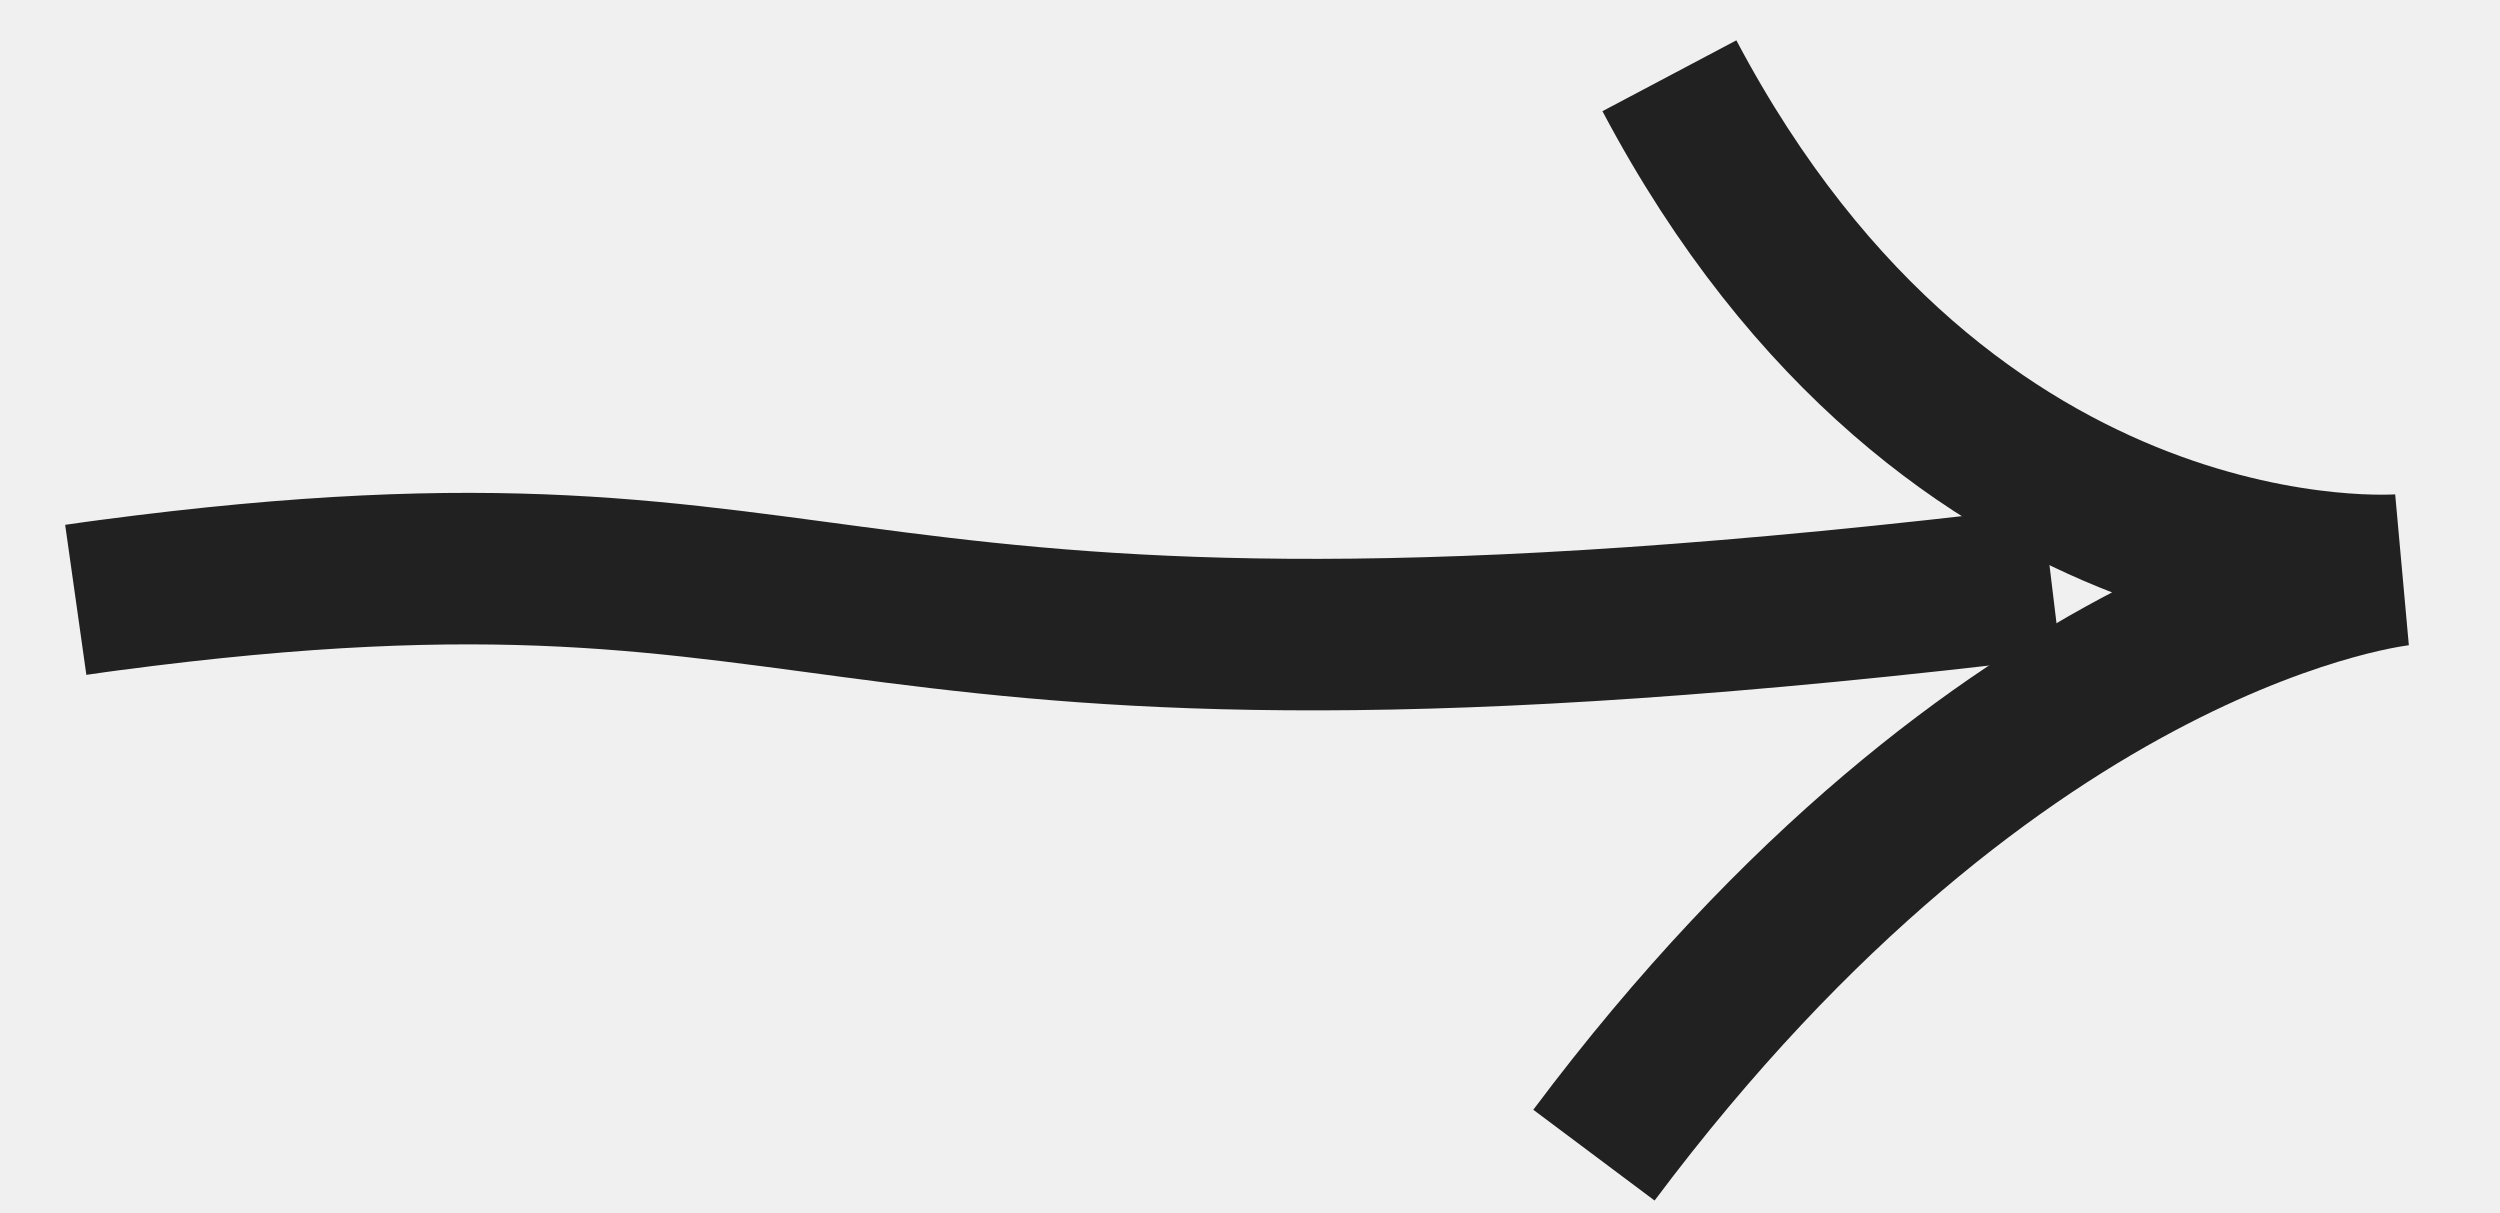
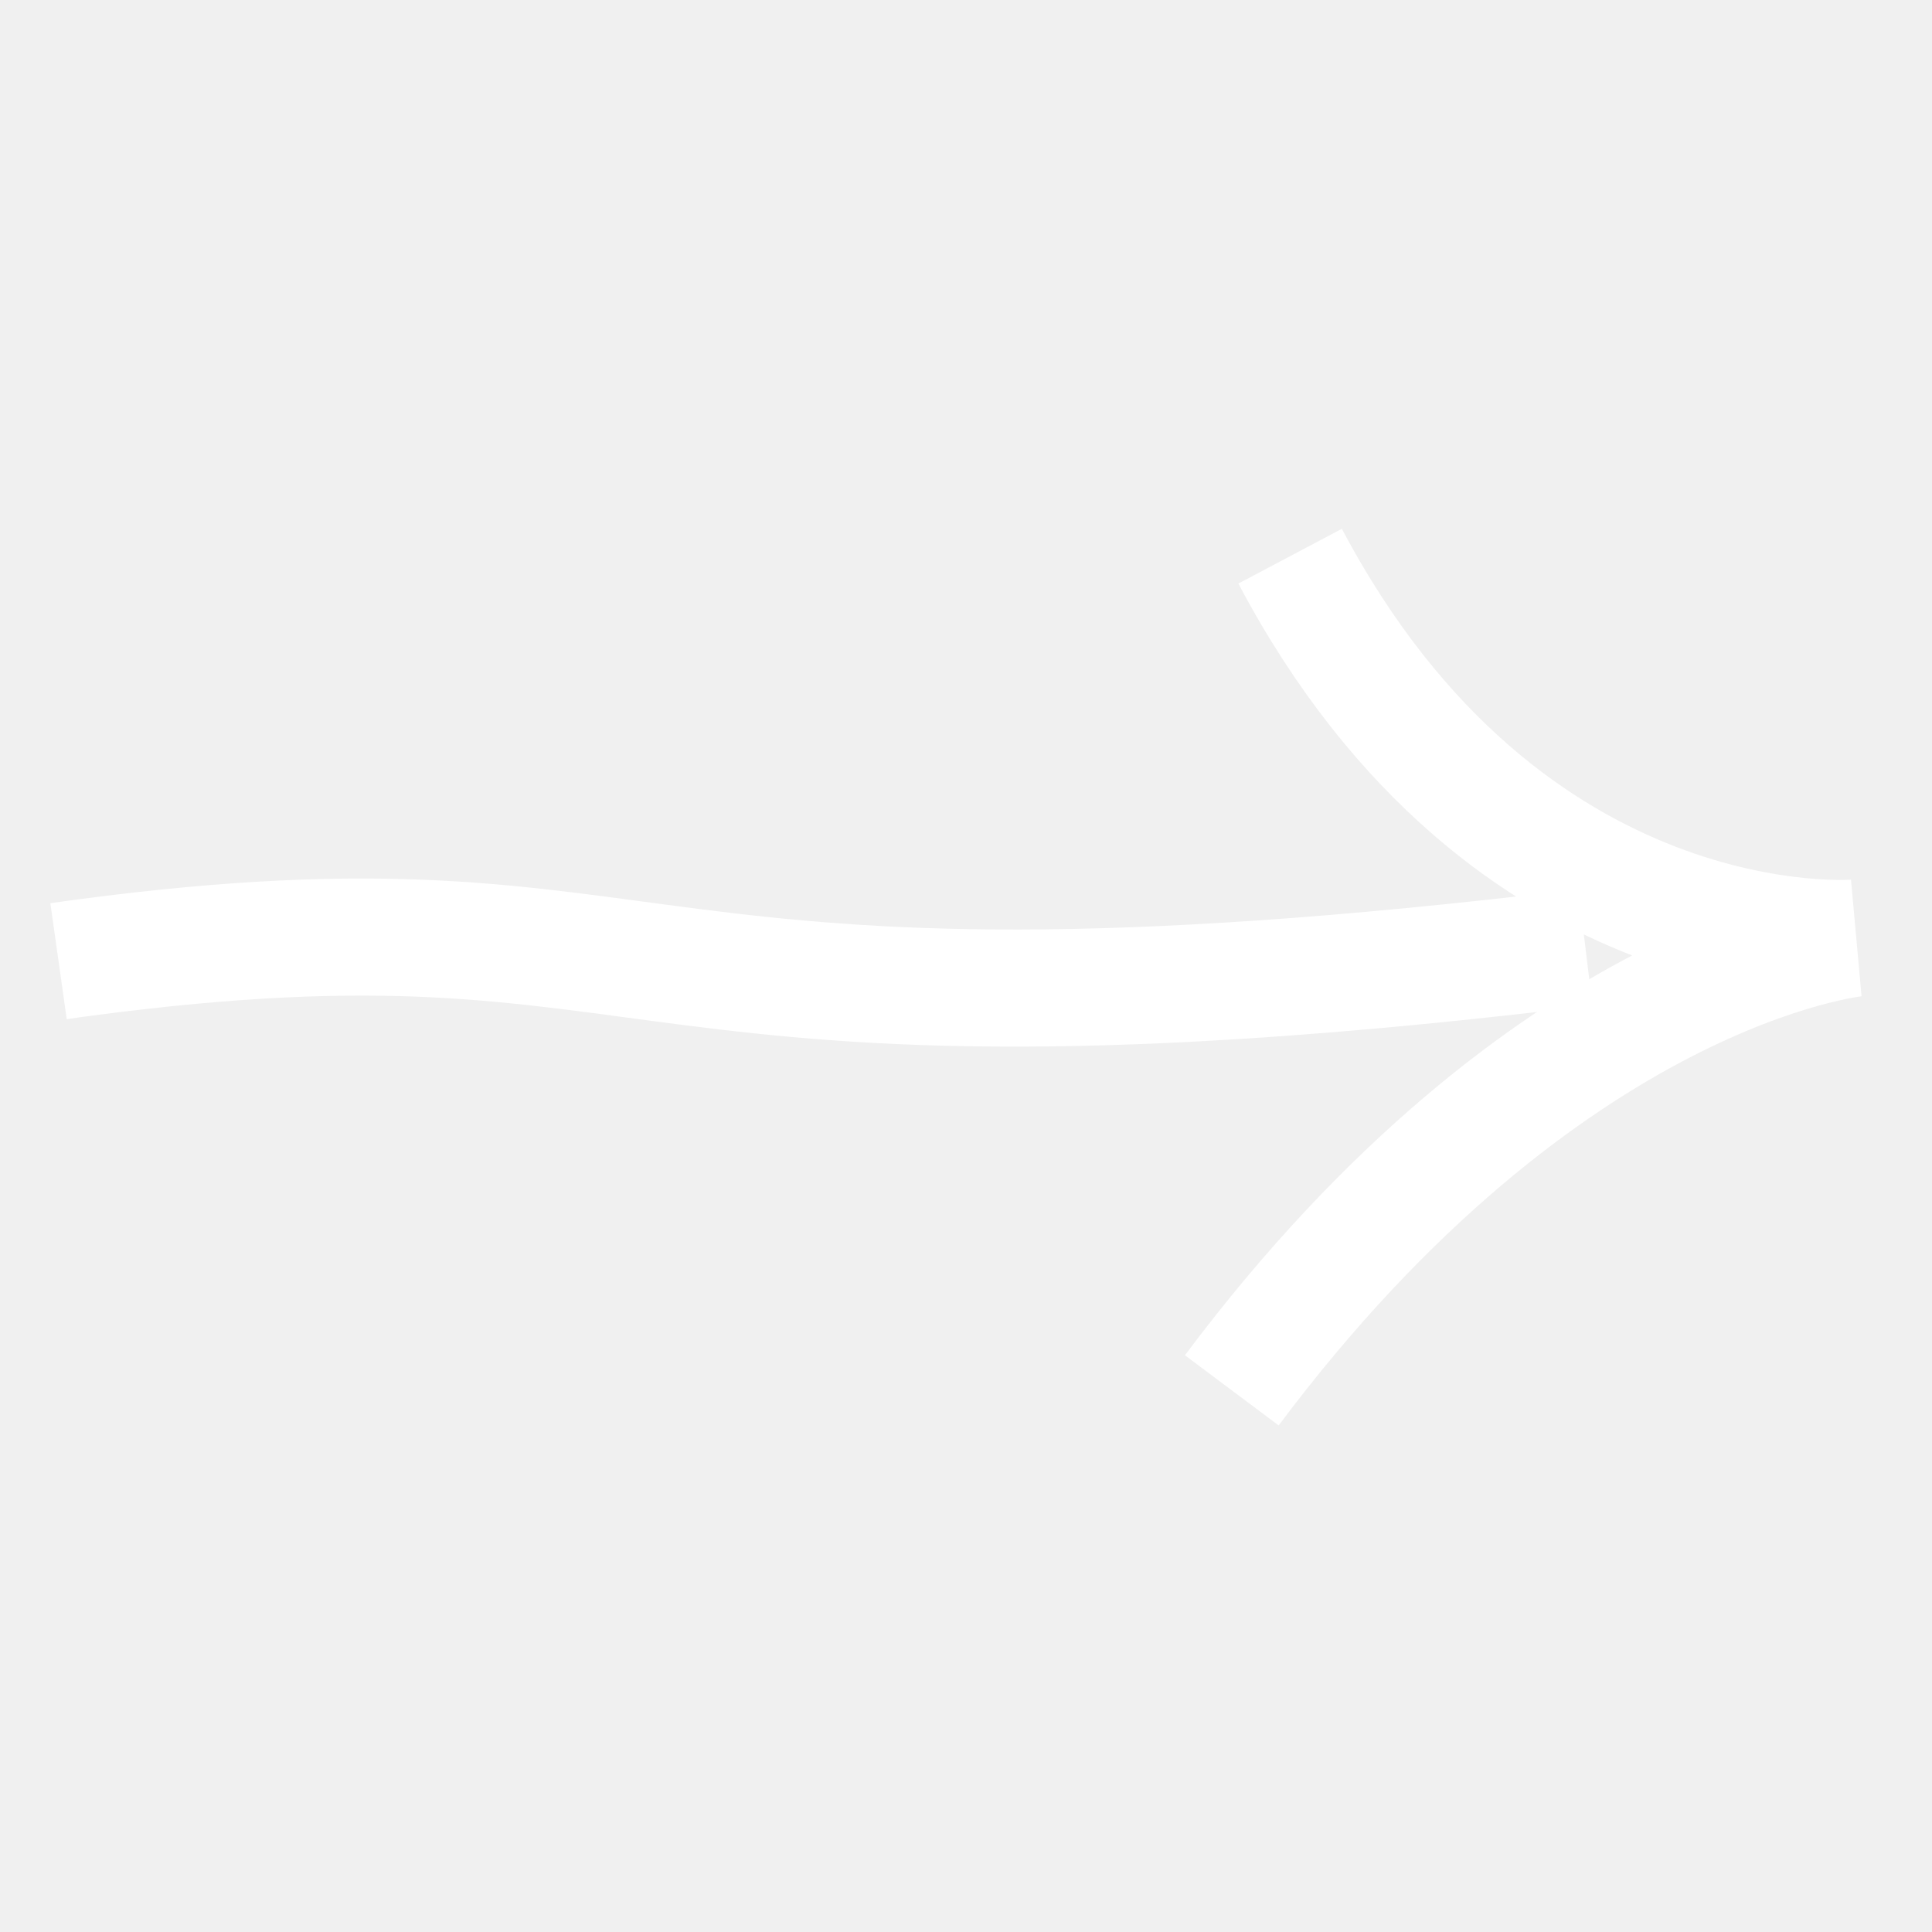
- <svg xmlns="http://www.w3.org/2000/svg" width="33" height="16" fill="none">
-   <path d="M21.04 15.248c5.404-7.22 10.661-7.726 10.661-7.726S25.754 8.027 22.036 1" stroke="#212121" stroke-width="2" />
-   <path d="M27.08 7.682c-16.853 2.04-15.283-1.198-25.643.175-.087.01-.26.036-.437.061" stroke="#212121" stroke-width="2" />
+ <svg xmlns="http://www.w3.org/2000/svg" id="SvgjsSvg1001" width="288" height="288" version="1.1">
+   <defs id="SvgjsDefs1002" />
+   <g id="SvgjsG1008">
+     <svg fill="none" viewBox="0 0 33 16" width="288" height="288">
+       <path stroke="#ffffff" stroke-width="2" d="M21.04 15.248c5.404-7.22 10.661-7.726 10.661-7.726S25.754 8.027 22.036 1" class="colorStroke212121 svgStroke" />
+       <path stroke="#ffffff" stroke-width="2" d="M27.08 7.682c-16.853 2.04-15.283-1.198-25.643.175-.087.01-.26.036-.437.061" class="colorStroke212121 svgStroke" />
+     </svg>
+   </g>
</svg>
